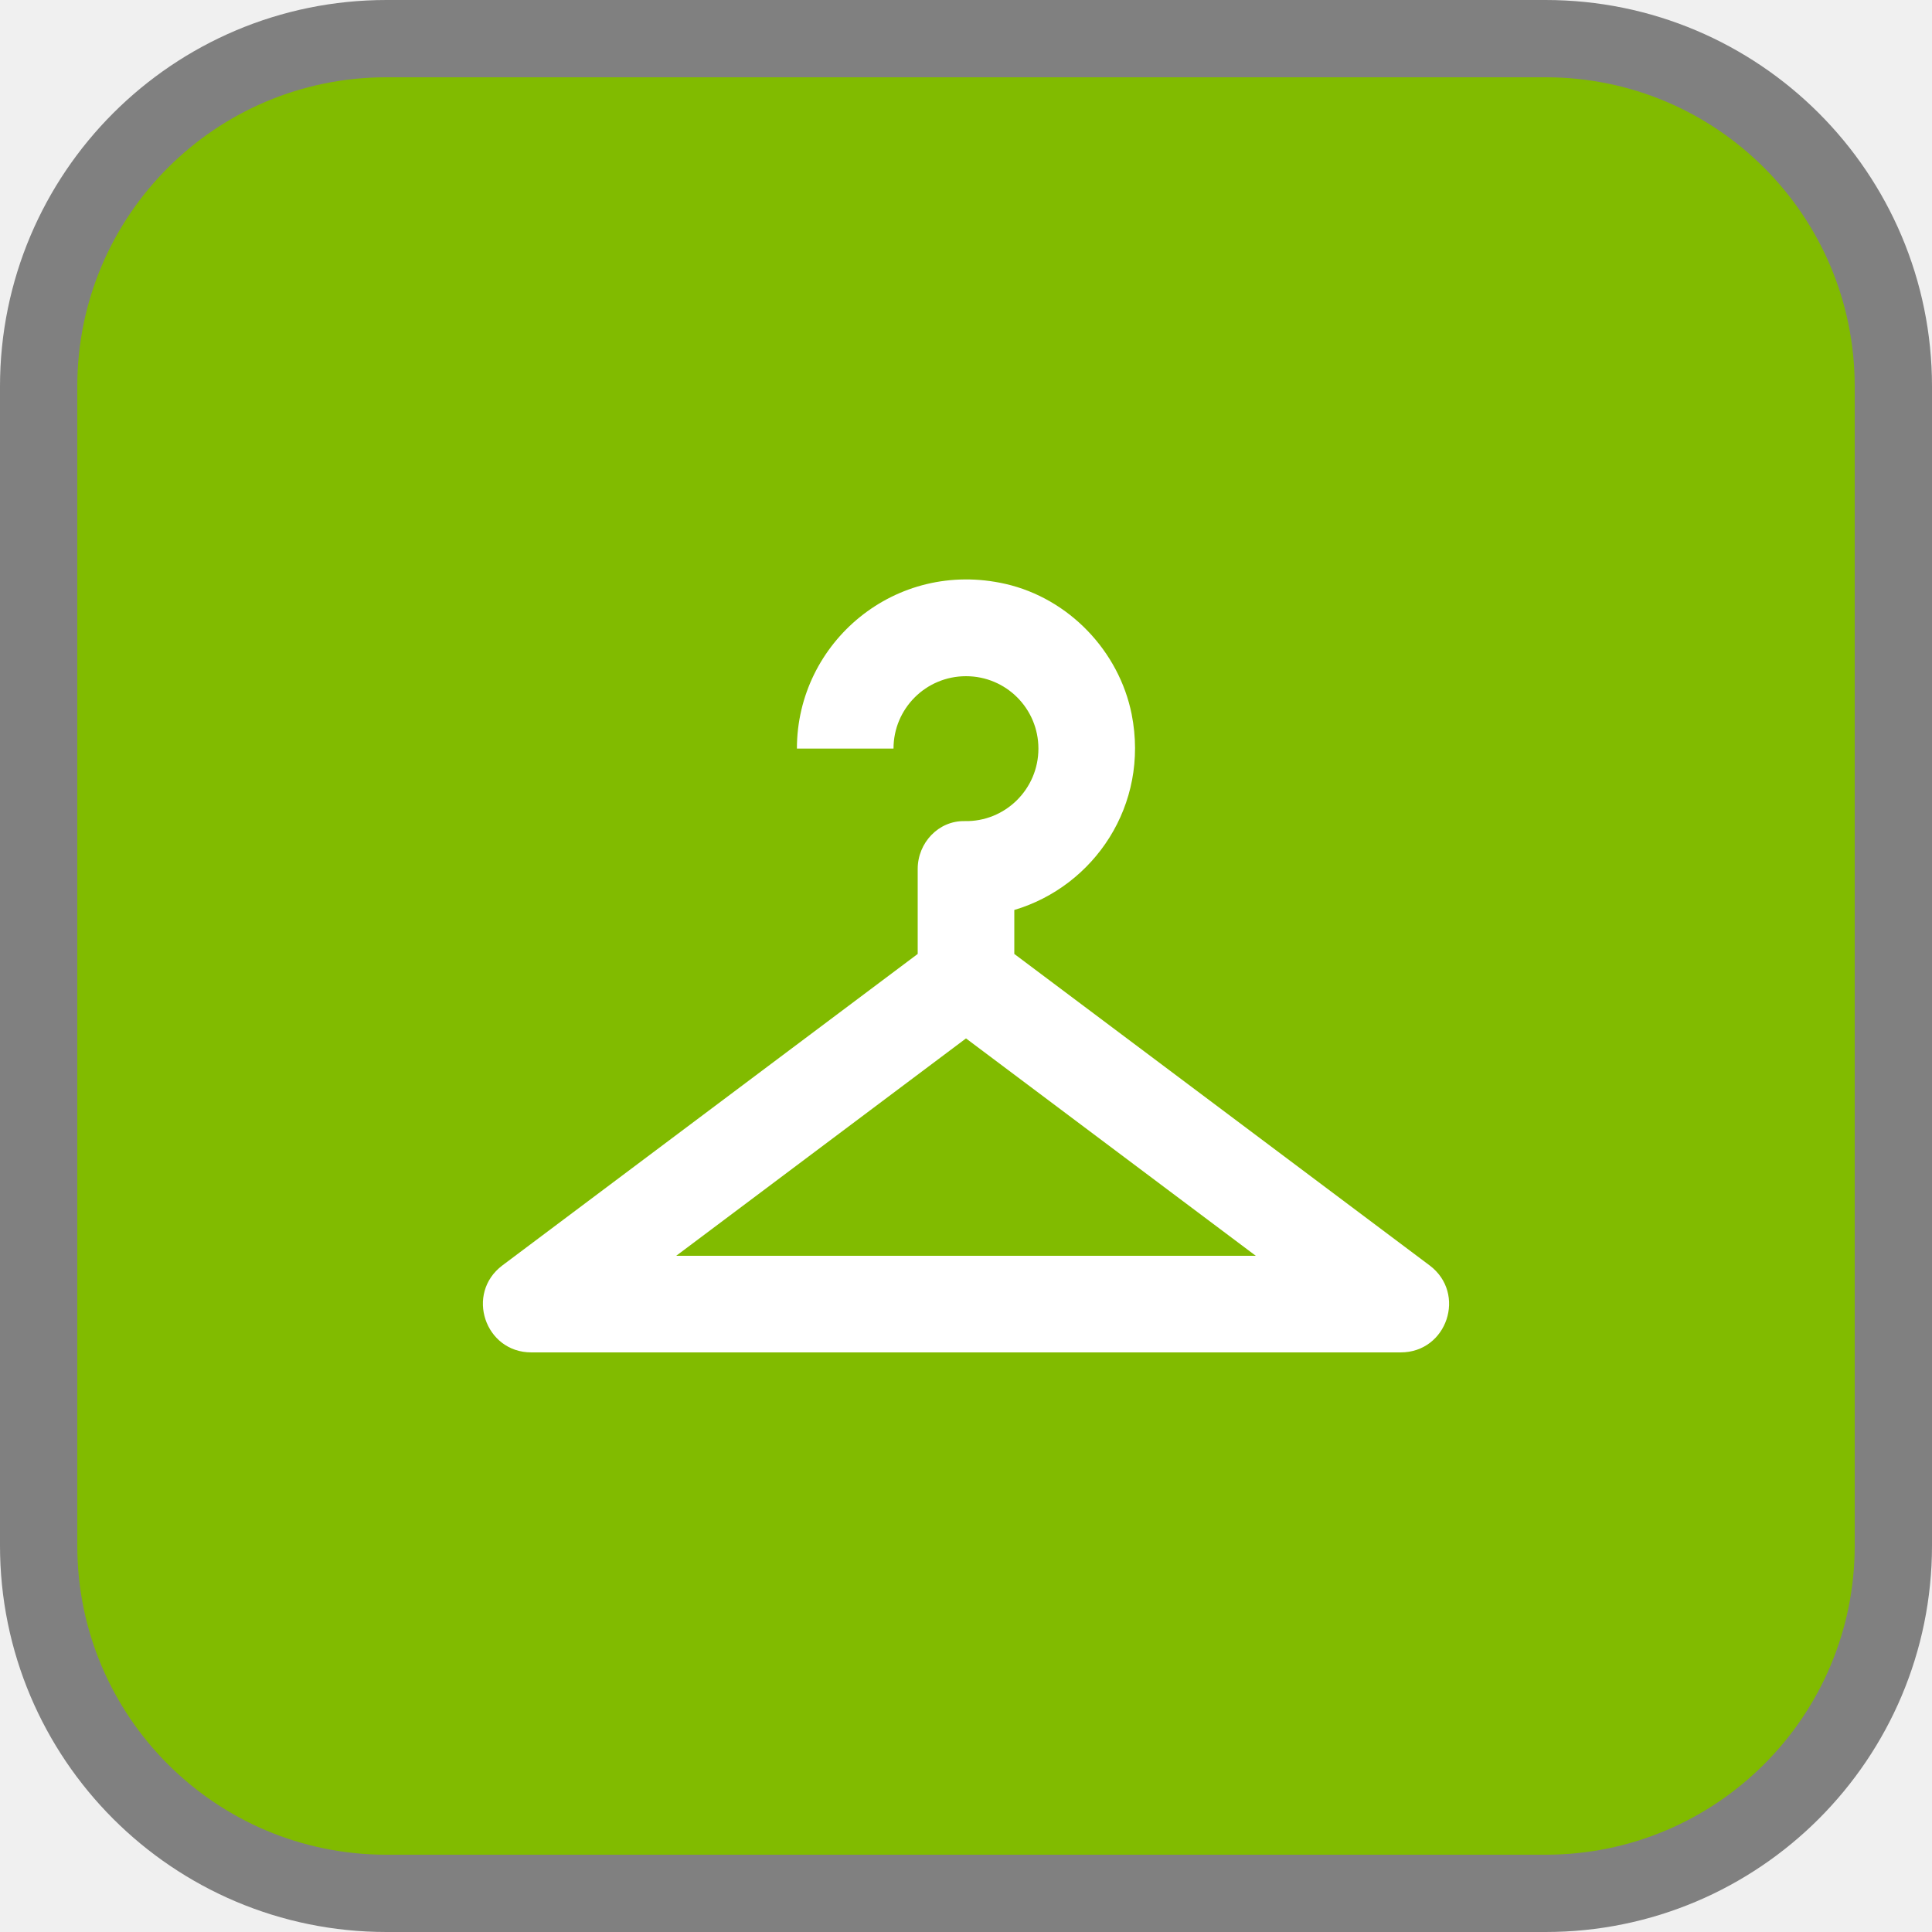
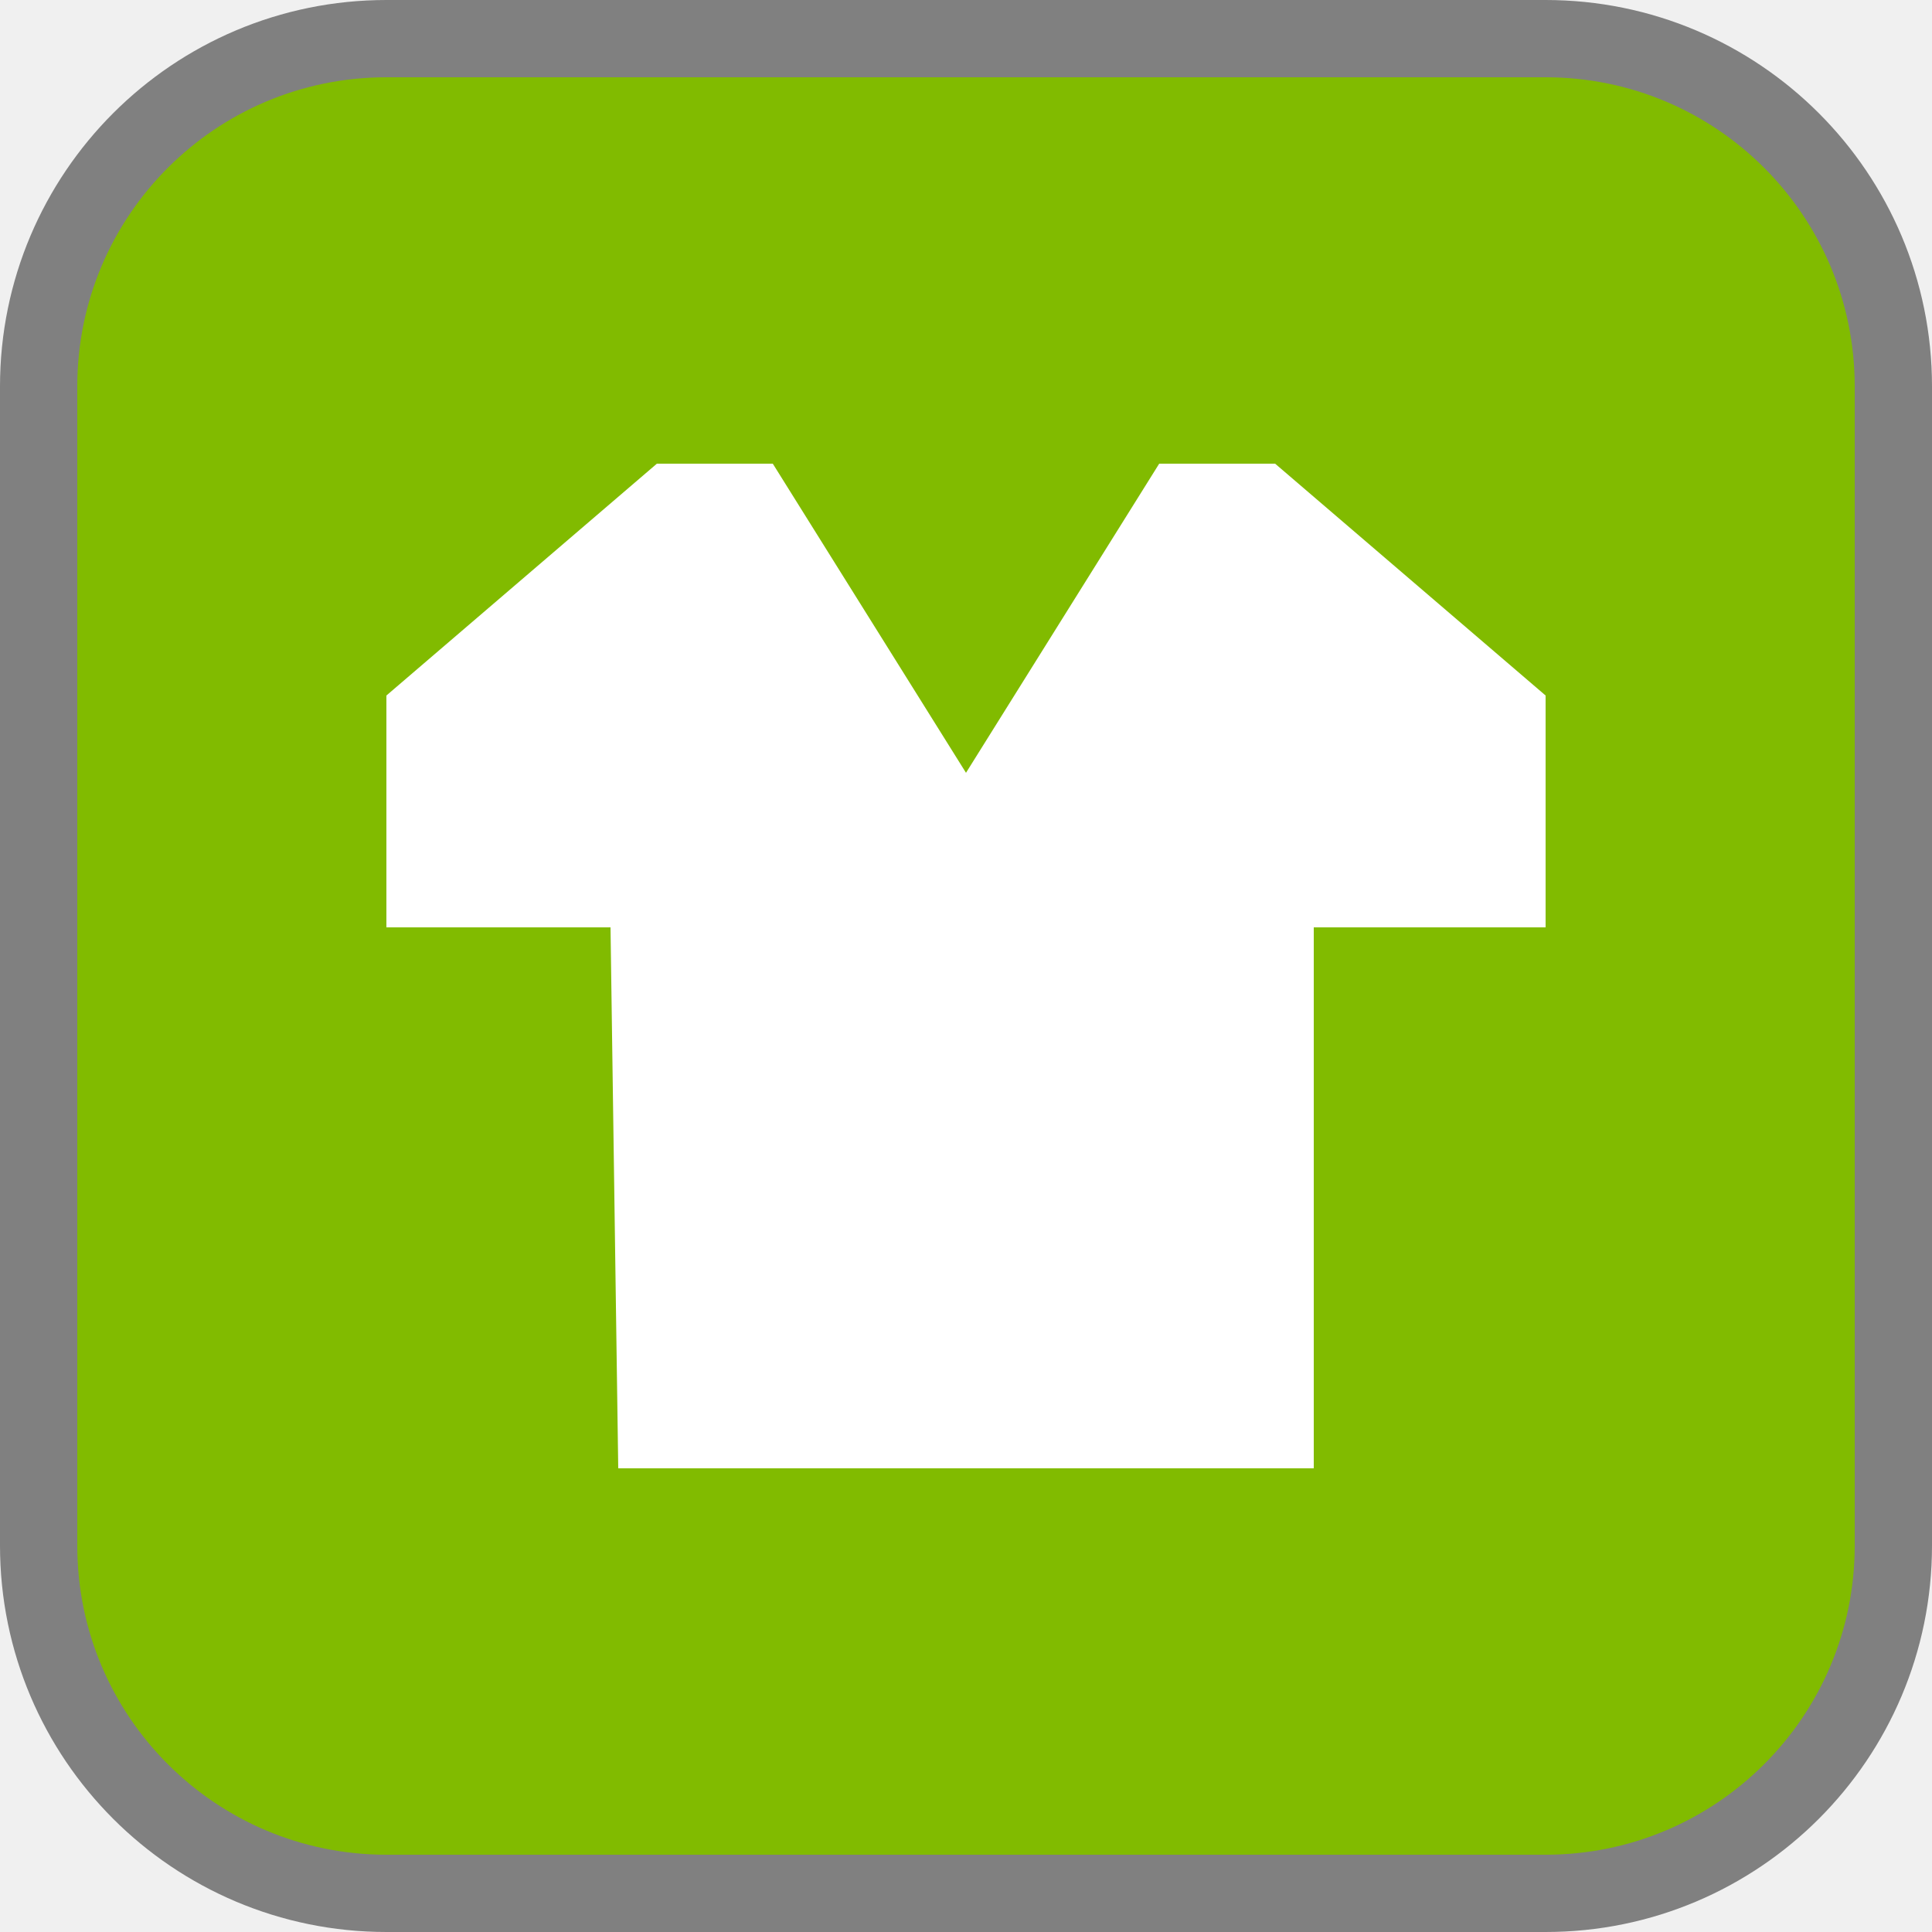
<svg xmlns="http://www.w3.org/2000/svg" viewBox="0 0 25 25" height="25" width="25">
  <rect fill="none" x="0" y="0" width="25" height="25" />
  <rect x="1" y="1" rx="4" ry="4" width="23" height="23" stroke="#808080" style="stroke-linejoin:round;stroke-miterlimit:4;" fill="#808080" stroke-width="2" />
  <rect x="1" y="1" width="23" height="23" rx="4" ry="4" fill="#81bb00" />
-   <path fill="#ffffff" transform="translate(5 5)" d="M13.5 11.375L8.125 7.344V6.775C9.156 6.469 9.875 5.419 9.644 4.244C9.481 3.425 8.831 2.744 8.012 2.556C6.587 2.231 5.312 3.312 5.312 4.687H6.562C6.562 4.169 6.981 3.75 7.5 3.75C8.019 3.75 8.437 4.169 8.437 4.687C8.437 5.212 8.006 5.637 7.481 5.625C7.144 5.619 6.875 5.906 6.875 6.244V7.344L1.5 11.375C1.019 11.738 1.275 12.5 1.875 12.5H7.5H13.125C13.725 12.5 13.981 11.738 13.5 11.375ZM3.75 11.25L7.5 8.437L11.25 11.25H3.75Z" />
+   <path fill="#ffffff" transform="translate(5 5)" d="M3.5,1L0,4v3h2.9L3,14h9V7h3V4l-3.5-3H10L7.5,5L5,1H3.5z" />
</svg>
